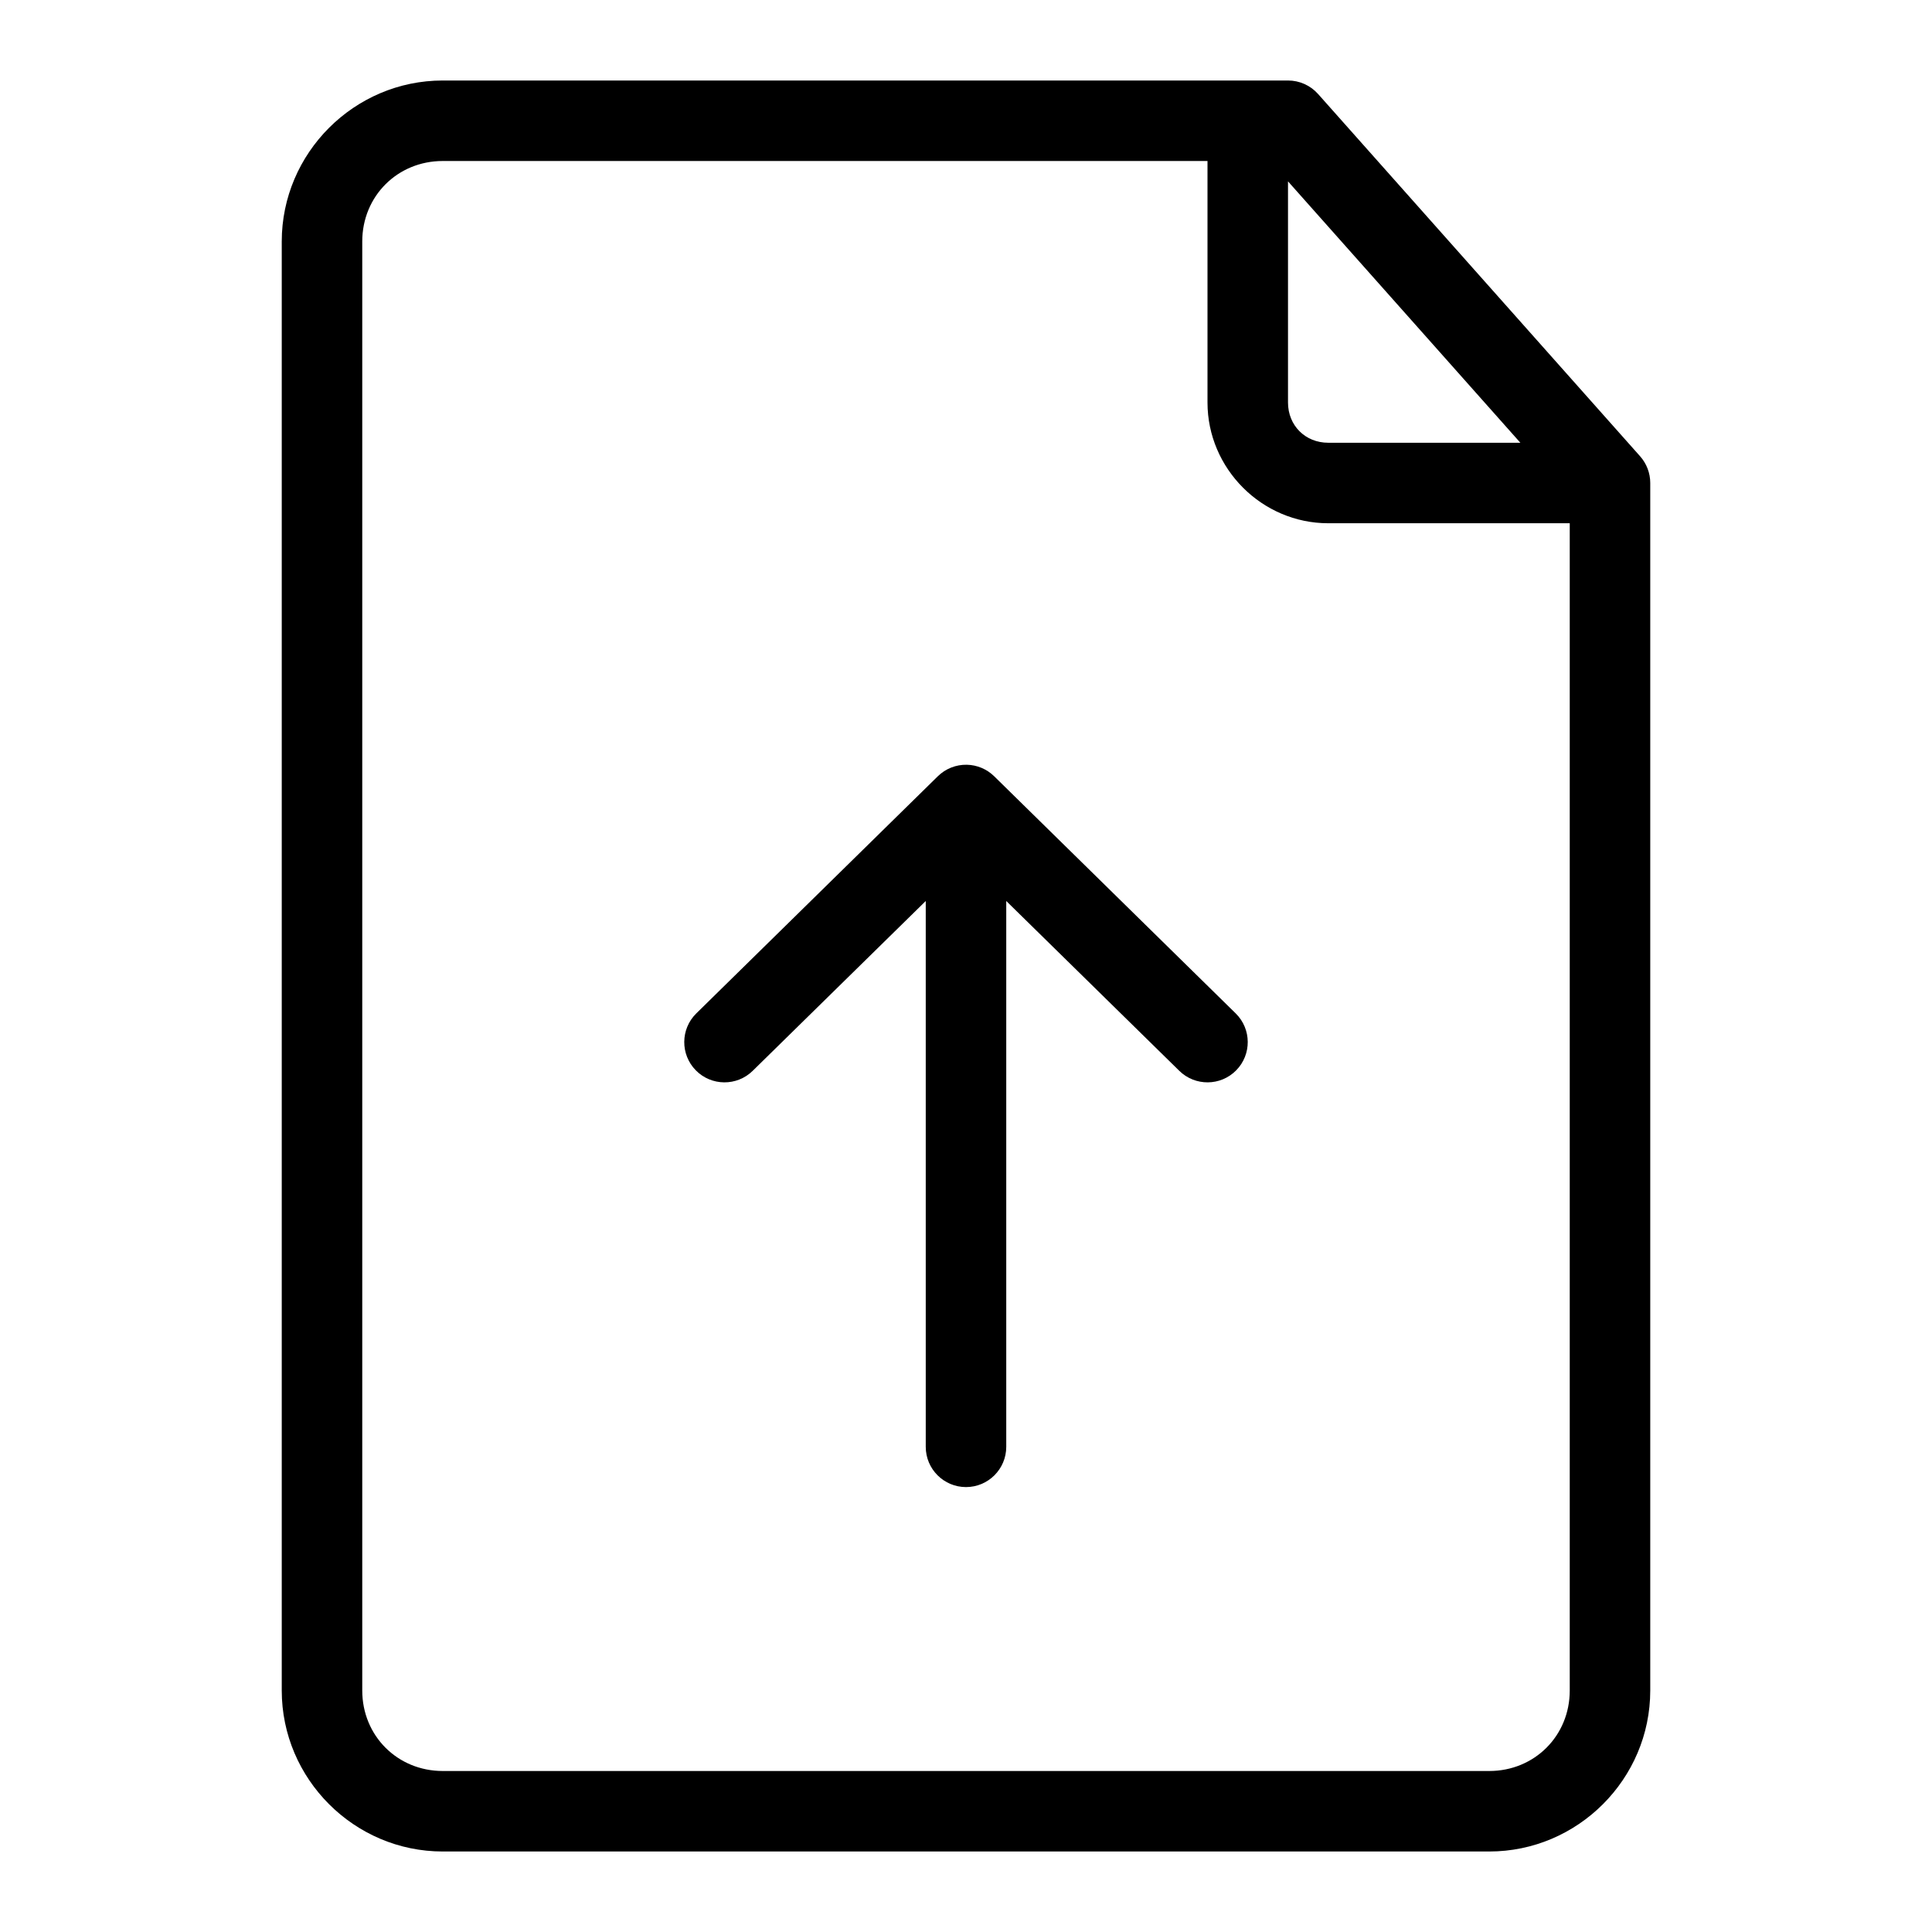
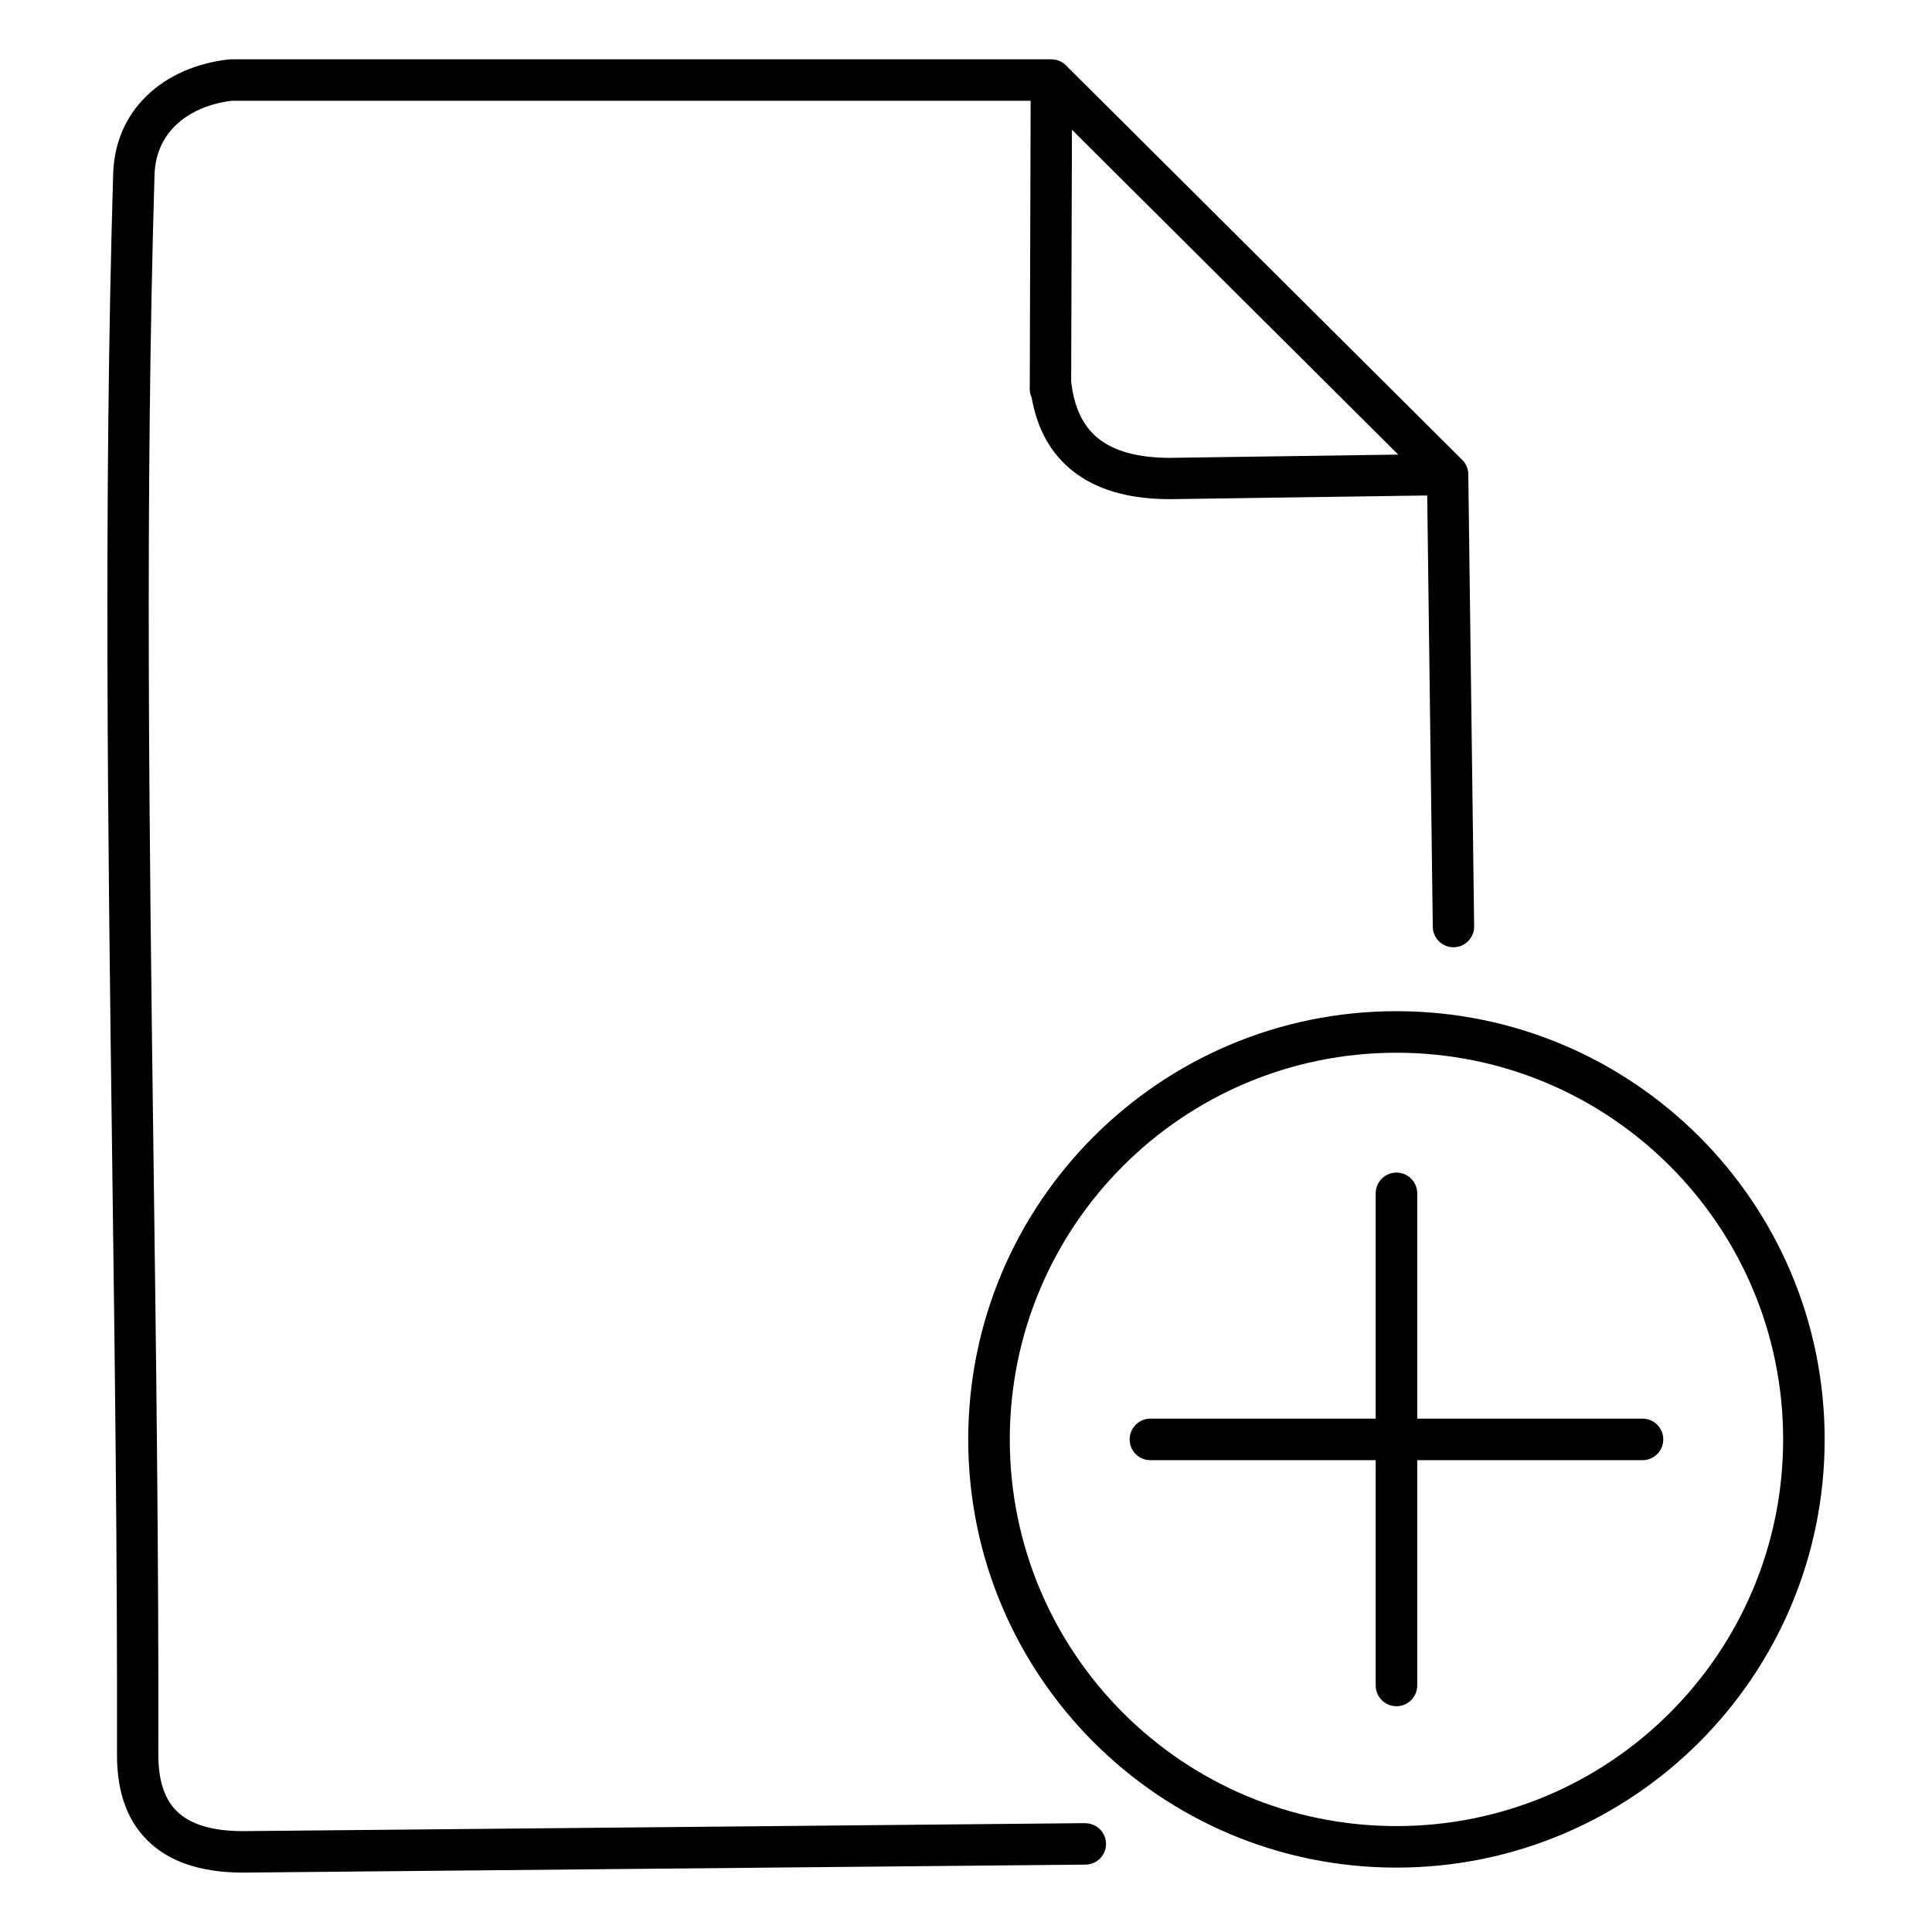
- <svg xmlns="http://www.w3.org/2000/svg" version="1.1" viewBox="0 0 48 48" x="0px" y="0px">
-   <g transform="translate(1)">
-     <path style="color:#000000;font-style:normal;font-variant:normal;font-weight:normal;font-stretch:normal;font-size:medium;line-height:normal;font-family:sans-serif;font-variant-ligatures:normal;font-variant-position:normal;font-variant-caps:normal;font-variant-numeric:normal;font-variant-alternates:normal;font-variant-east-asian:normal;font-feature-settings:normal;font-variation-settings:normal;text-indent:0;text-align:start;text-decoration:none;text-decoration-line:none;text-decoration-style:solid;text-decoration-color:#000000;letter-spacing:normal;word-spacing:normal;text-transform:none;writing-mode:lr-tb;direction:ltr;text-orientation:mixed;dominant-baseline:auto;baseline-shift:baseline;text-anchor:start;white-space:normal;shape-padding:0;shape-margin:0;inline-size:0;clip-rule:nonzero;display:inline;overflow:visible;visibility:visible;opacity:1;isolation:auto;mix-blend-mode:normal;color-interpolation:sRGB;color-interpolation-filters:linearRGB;solid-color:#000000;solid-opacity:1;vector-effect:none;fill:#000000;fill-opacity:1;fill-rule:nonzero;stroke:none;stroke-linecap:round;stroke-linejoin:round;stroke-miterlimit:4;stroke-dasharray:none;stroke-dashoffset:0;stroke-opacity:1;color-rendering:auto;image-rendering:auto;shape-rendering:auto;text-rendering:auto;enable-background:accumulate;stop-color:#000000;stop-opacity:1" d="M 10,2 C 7.801,2 6,3.801 6,6 v 36 c 0,2.199 1.801,4 4,4 h 26 c 2.199,0 4,-1.801 4,-4 V 12 a 1,1 0 0 0 -0.252,-0.664 l -8,-9 A 1,1 0 0 0 31,2 Z m 0,2 h 19 v 6 c 0,1.645 1.355,3 3,3 h 6 v 29 c 0,1.125 -0.875,2 -2,2 H 10 C 8.875,44 8,43.125 8,42 V 6 C 8,4.875 8.875,4 10,4 Z M 31,4.506 36.773,11 H 32 c -0.571,0 -1,-0.429 -1,-1 z" />
-     <path style="color:#000000;font-style:normal;font-variant:normal;font-weight:normal;font-stretch:normal;font-size:medium;line-height:normal;font-family:sans-serif;font-variant-ligatures:normal;font-variant-position:normal;font-variant-caps:normal;font-variant-numeric:normal;font-variant-alternates:normal;font-variant-east-asian:normal;font-feature-settings:normal;font-variation-settings:normal;text-indent:0;text-align:start;text-decoration:none;text-decoration-line:none;text-decoration-style:solid;text-decoration-color:#000000;letter-spacing:normal;word-spacing:normal;text-transform:none;writing-mode:lr-tb;direction:ltr;text-orientation:mixed;dominant-baseline:auto;baseline-shift:baseline;text-anchor:start;white-space:normal;shape-padding:0;shape-margin:0;inline-size:0;clip-rule:nonzero;display:inline;overflow:visible;visibility:visible;opacity:1;isolation:auto;mix-blend-mode:normal;color-interpolation:sRGB;color-interpolation-filters:linearRGB;solid-color:#000000;solid-opacity:1;vector-effect:none;fill:#000000;fill-opacity:1;fill-rule:nonzero;stroke:none;stroke-linecap:round;stroke-linejoin:round;stroke-miterlimit:4;stroke-dasharray:none;stroke-dashoffset:0;stroke-opacity:1;color-rendering:auto;image-rendering:auto;shape-rendering:auto;text-rendering:auto;enable-background:accumulate;stop-color:#000000;stop-opacity:1" d="m 23.02,19 a 1,1 0 0 0 -0.721,0.287 l -6,5.891 a 1,1 0 0 0 -0.012,1.414 1,1 0 0 0 1.414,0.012 L 22,22.385 v 13.561 c 0,0.552 0.448,1 1,1 0.552,0 1,-0.448 1,-1 V 22.385 l 4.299,4.219 a 1,1 0 0 0 1.414,-0.012 1,1 0 0 0 -0.012,-1.414 l -6,-5.891 A 1,1 0 0 0 23.02,19 Z" />
-   </g>
+ <svg xmlns="http://www.w3.org/2000/svg" width="512pt" height="512pt" version="1.1" viewBox="0 0 512 512">
+   <path d="m483.55 381.46c0 31.336-12.699 59.707-33.238 80.242-20.535 20.535-48.906 33.234-80.242 33.234-31.336 0-59.707-12.699-80.242-33.238-20.535-20.535-33.238-48.906-33.238-80.242 0-31.336 12.699-59.707 33.238-80.242 20.535-20.535 48.906-33.238 80.242-33.238 31.336 0 59.707 12.703 80.242 33.238s33.238 48.906 33.238 80.242zm-178.68 5.504c-3.039 0-5.504-2.461-5.504-5.504 0-3.039 2.465-5.504 5.504-5.504h59.703v-59.707c0-3.039 2.465-5.504 5.504-5.504 3.039 0 5.504 2.465 5.504 5.504v59.707h59.703c3.039 0 5.504 2.465 5.504 5.504 0 3.039-2.465 5.504-5.504 5.504h-59.703v59.699c0 3.039-2.461 5.504-5.504 5.504-3.039 0-5.504-2.461-5.504-5.504v-59.699zm-17.285 96.215c3.027-0.023 5.5 2.41 5.523 5.441 0.023 3.027-2.41 5.5-5.438 5.523l-221.69 2.102c-11.285 0.246-19.914-2.269-25.883-7.551-6.141-5.434-9.172-13.422-9.09-23.965 0.102-51.676-0.578-104.06-1.266-156.54-1.148-88.016-2.301-176.29 0.25-262.1 0.258-8.617 3.59-15.539 8.828-20.648 5.598-5.461 13.324-8.73 21.695-9.676 0.203-0.023 0.402-0.031 0.602-0.035v-0.008h217.51c1.664 0 3.156 0.734 4.164 1.902l104.71 104.24c1.121 1.113 1.656 2.586 1.617 4.047l1.547 119.58c0.035 3.027-2.391 5.508-5.414 5.543-3.027 0.035-5.512-2.391-5.547-5.418l-1.477-114.31-68.113 0.977c-11.012 0.004-19.66-2.516-25.949-7.559-5.711-4.578-9.301-11.031-10.766-19.359-0.324-0.699-0.504-1.477-0.504-2.297l0.004-1.488c-0.008-0.16-0.008-0.32 0.004-0.477l0.23-74.391h-211.78c-5.867 0.723-11.168 2.949-14.887 6.578-3.269 3.191-5.356 7.57-5.516 13.082-2.547 85.68-1.398 173.8-0.25 261.67 0.688 52.5 1.371 104.91 1.266 156.71v0.043c-0.055 7.215 1.742 12.438 5.391 15.664 3.824 3.383 9.957 4.984 18.398 4.797l221.82-2.102zm82.961-362.71-86.469-86.082-0.207 66.68c0.73 6.828 3.125 11.871 7.176 15.121 4.277 3.43 10.617 5.144 19.02 5.148zm71.992 333.45c18.543-18.543 30.012-44.164 30.012-72.461s-11.469-53.918-30.012-72.461c-18.543-18.547-44.164-30.012-72.461-30.012-28.297 0-53.918 11.469-72.461 30.012-18.543 18.543-30.012 44.164-30.012 72.461 0 28.301 11.469 53.918 30.012 72.461s44.164 30.012 72.461 30.012c28.301 0 53.918-11.469 72.461-30.012z" />
</svg>
